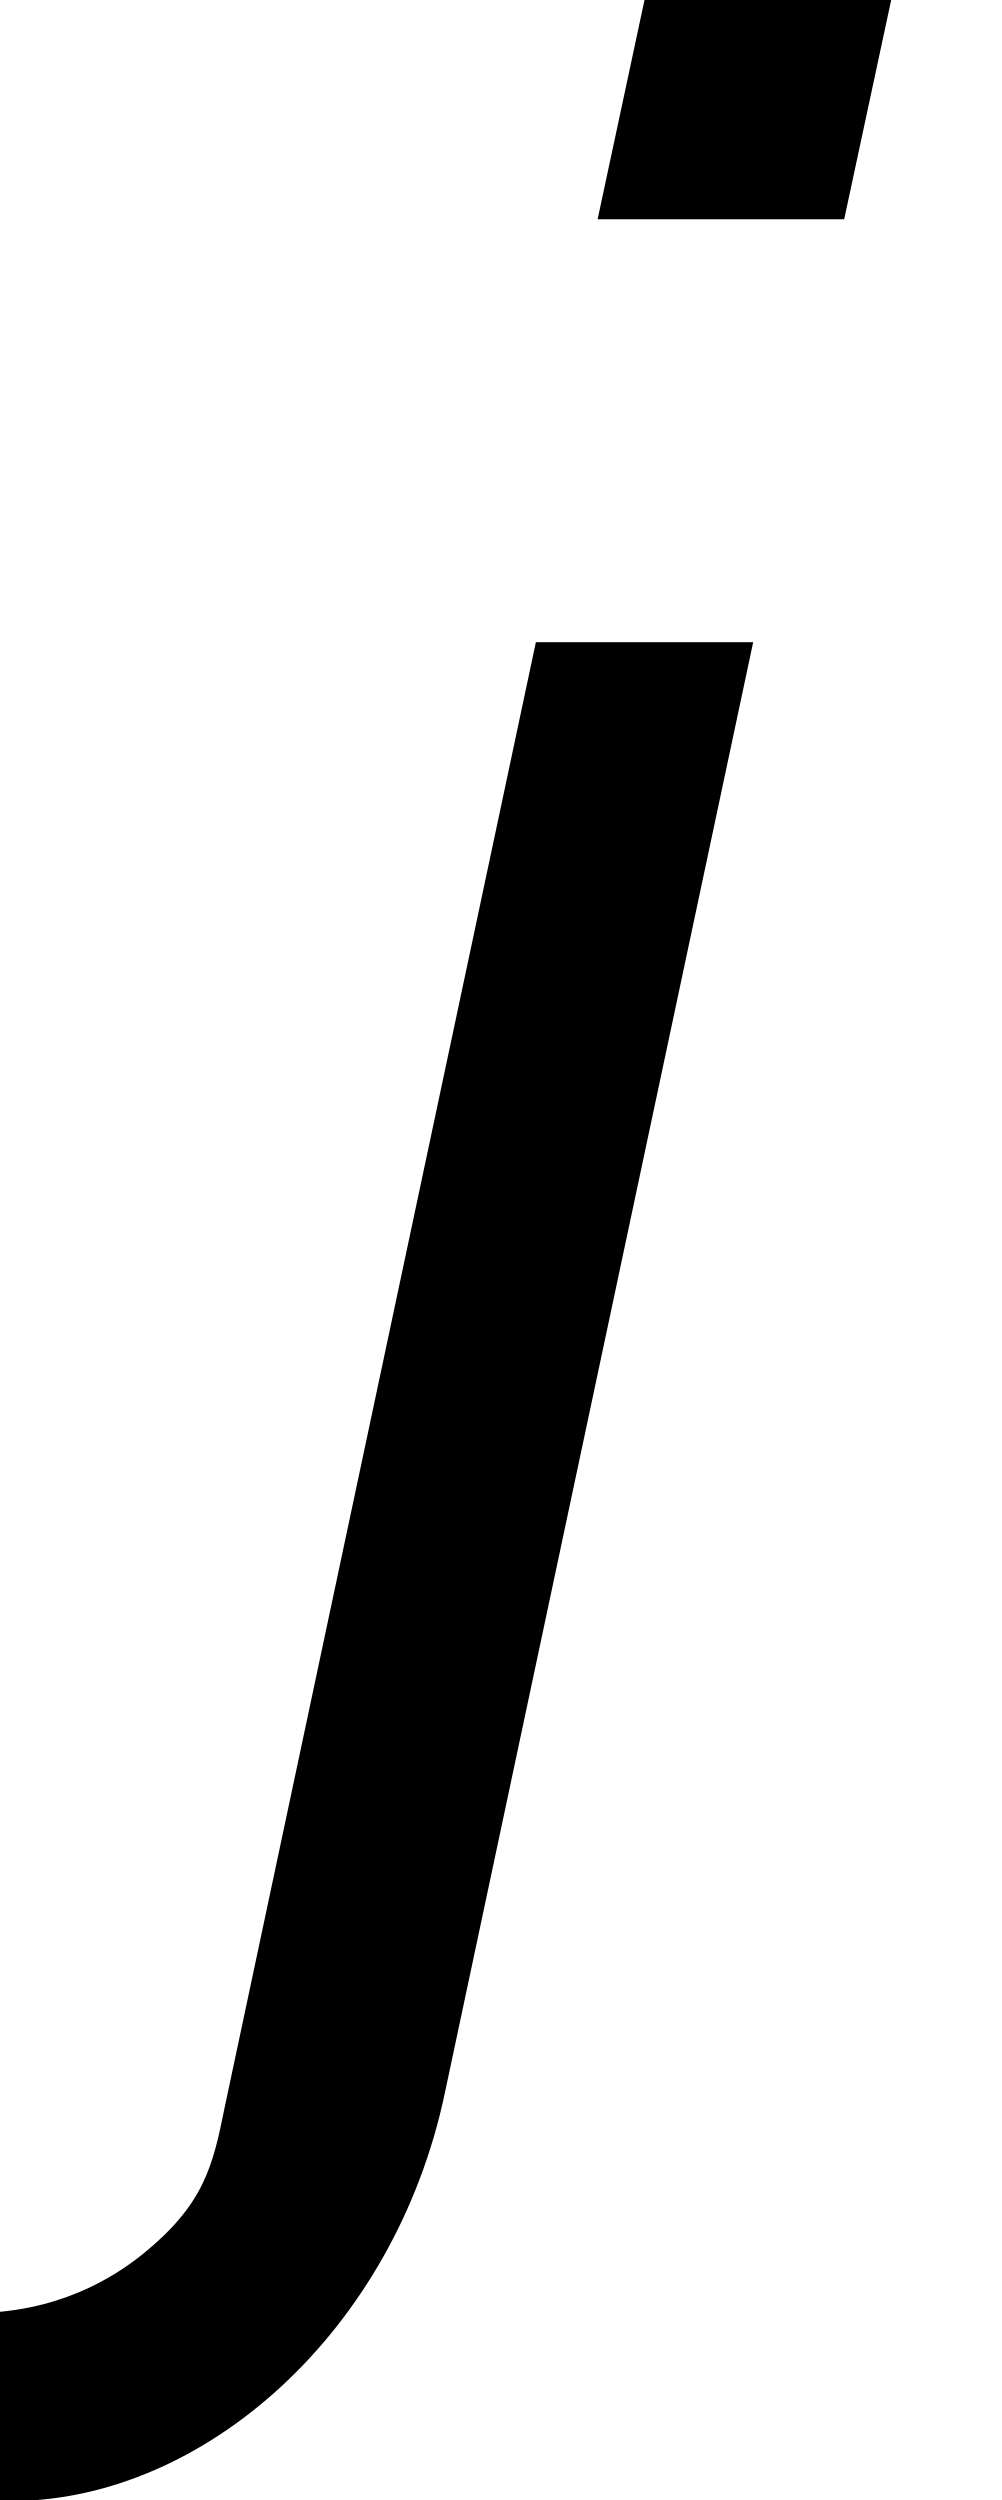
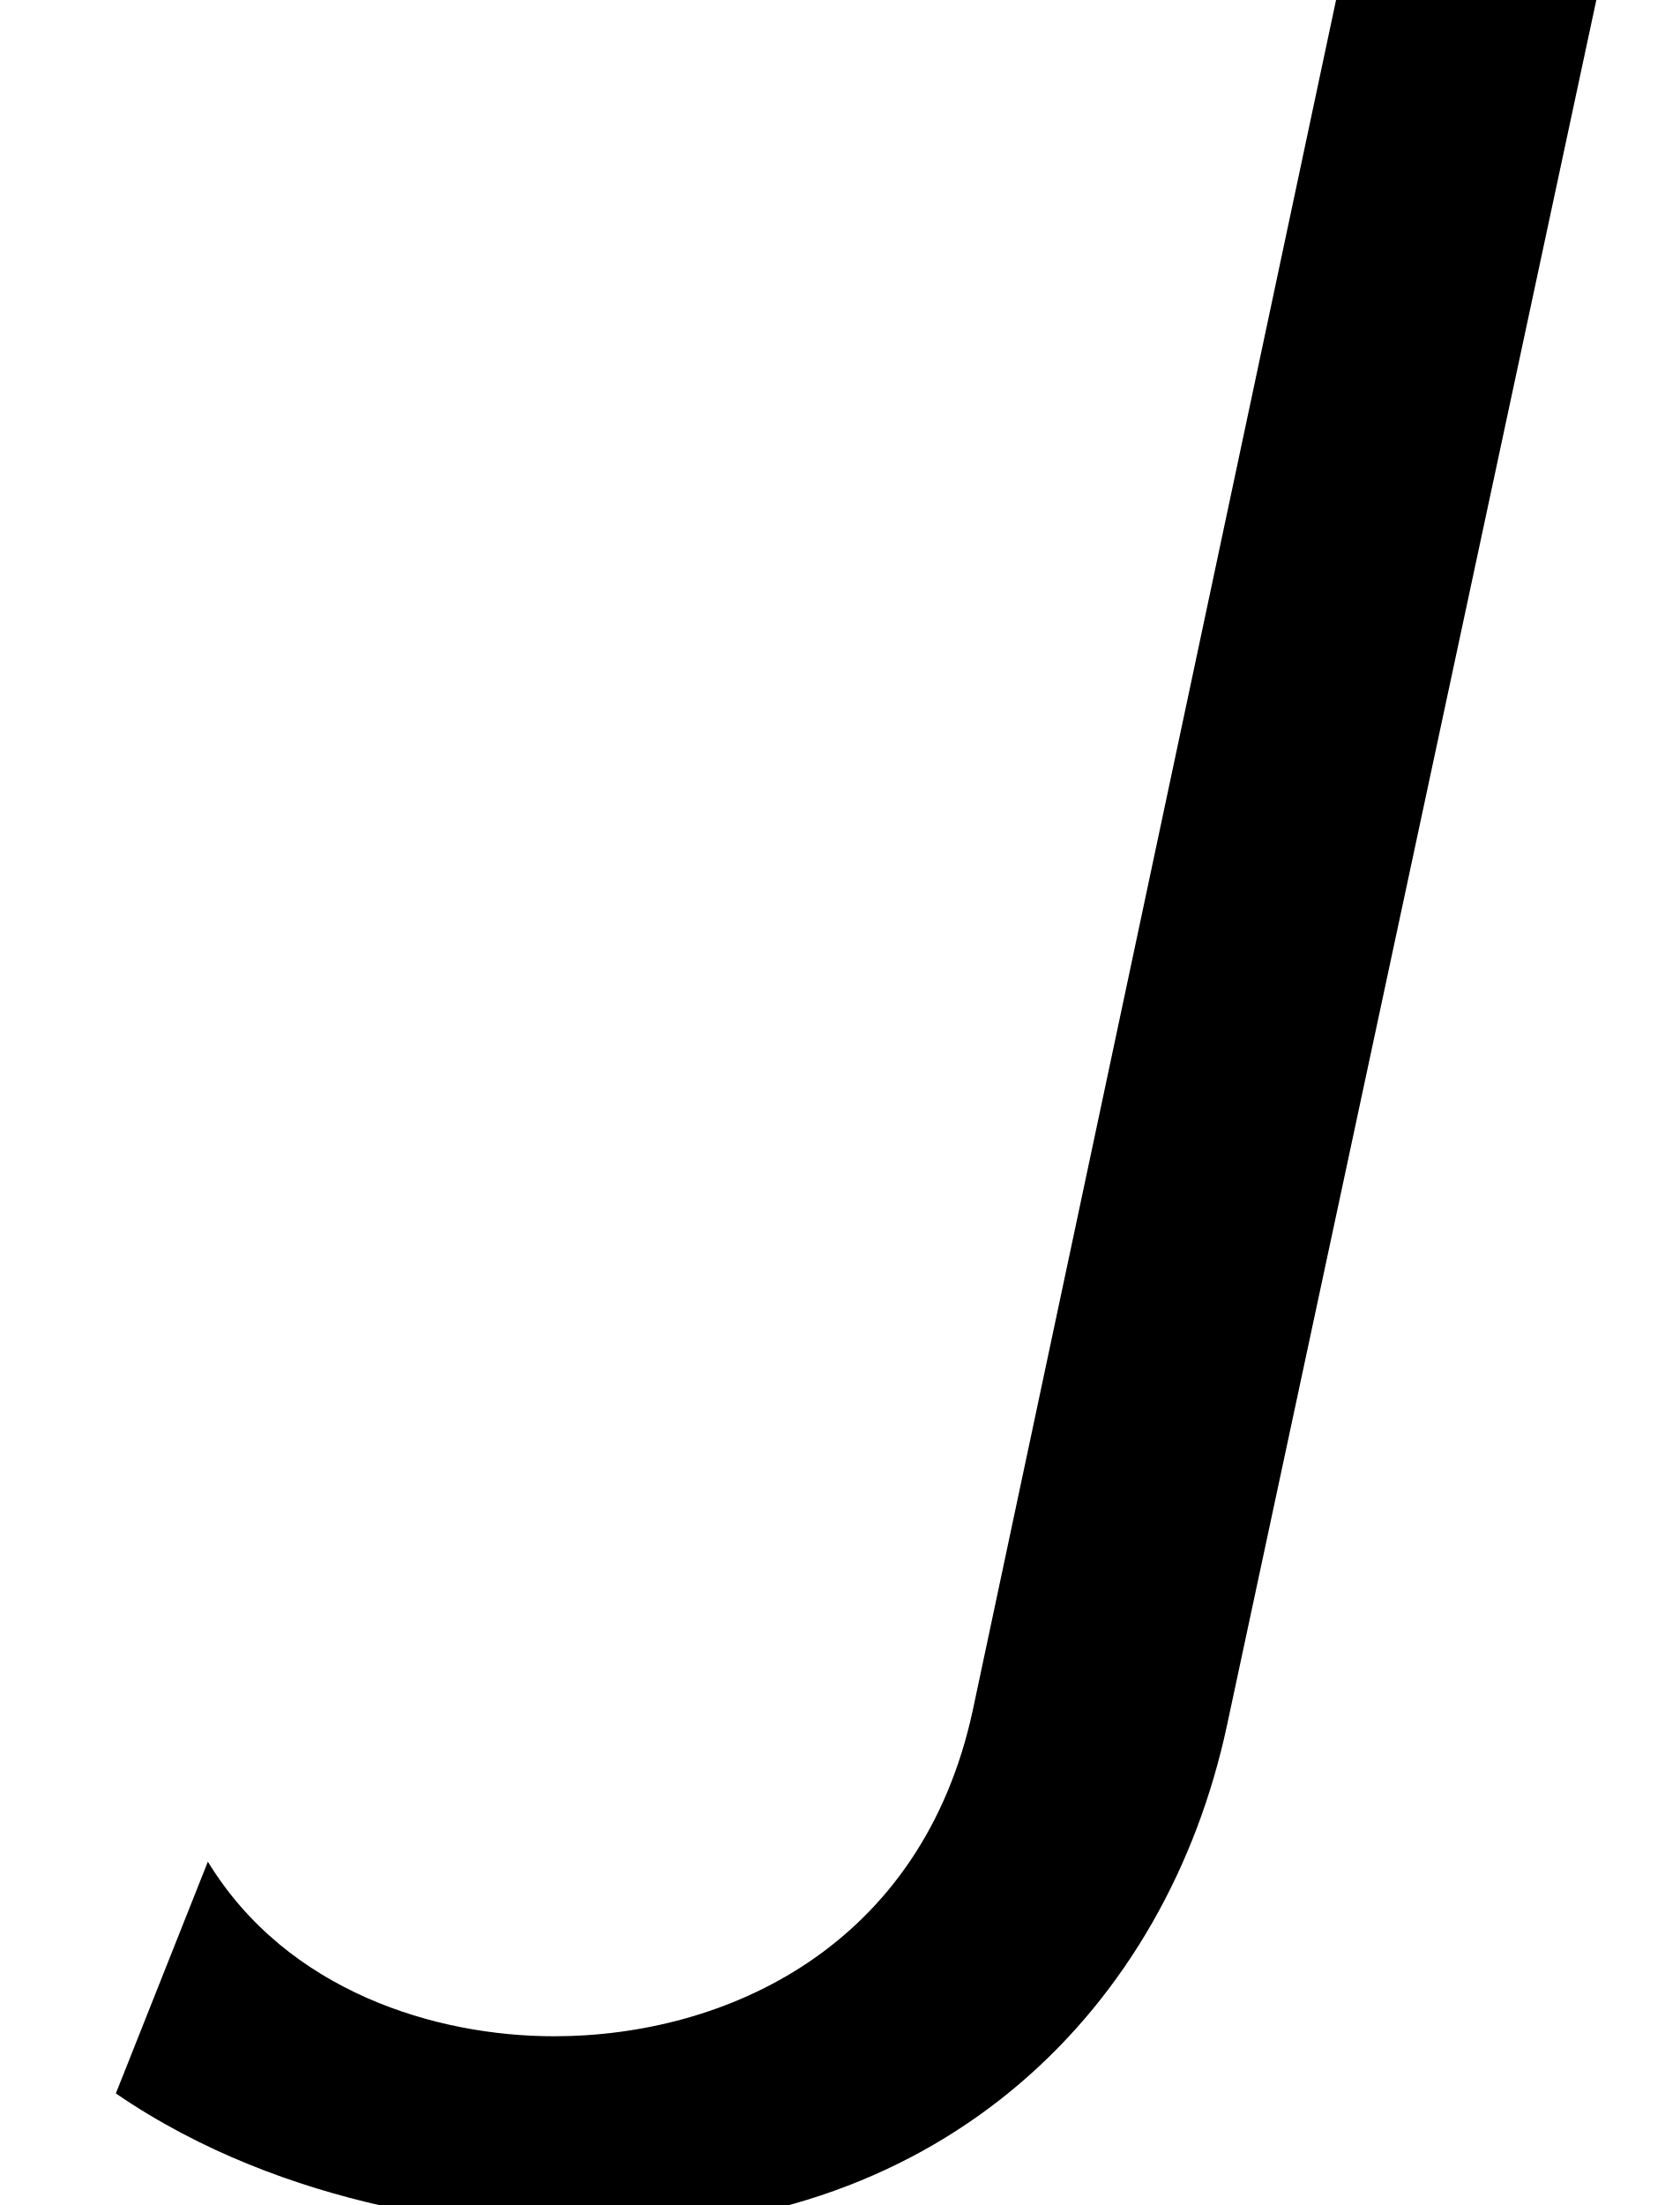
- <svg xmlns="http://www.w3.org/2000/svg" xmlns:xlink="http://www.w3.org/1999/xlink" height="23.844pt" version="1.1" viewBox="0 0 9.55 23.844" width="9.55pt">
+ <svg xmlns="http://www.w3.org/2000/svg" xmlns:xlink="http://www.w3.org/1999/xlink" height="19.451pt" version="1.1" viewBox="0 0 14.817 19.451" width="14.817pt">
  <defs>
-     <path d="M7.812 -16.371H5.722L5.275 -14.281H7.364L7.812 -16.371ZM2.115 1.717C2.015 2.214 1.941 2.538 1.418 2.961C1.169 3.16 0.697 3.458 -0.025 3.458C-0.846 3.458 -1.344 3.11 -1.642 2.687L-2.189 3.881C-2.289 4.105 -2.314 4.13 -2.314 4.18C-2.314 4.279 -1.194 5.051 0.299 5.051C1.941 5.051 3.558 3.608 3.981 1.592L6.593 -10.698H4.752L2.115 1.717Z" id="g0-106" />
+     <path d="M12.763 -17.267H10.723L7.837 -3.682C7.439 -1.816 5.897 -1.12 4.553 -1.12C3.632 -1.12 2.463 -1.468 1.841 -2.488L1.12 -0.672C2.463 0.249 4.08 0.398 4.901 0.398C7.613 0.398 9.355 -1.344 9.828 -3.558L12.763 -17.267Z" id="g0-74" />
  </defs>
  <g id="page1" transform="matrix(1.12578 0 0 1.12578 -63.986 -61.02)">
-     <use x="56.625" xlink:href="#g0-106" y="70.341" />
+     <use x="56.625" xlink:href="#g0-74" y="71.278" />
  </g>
</svg>
